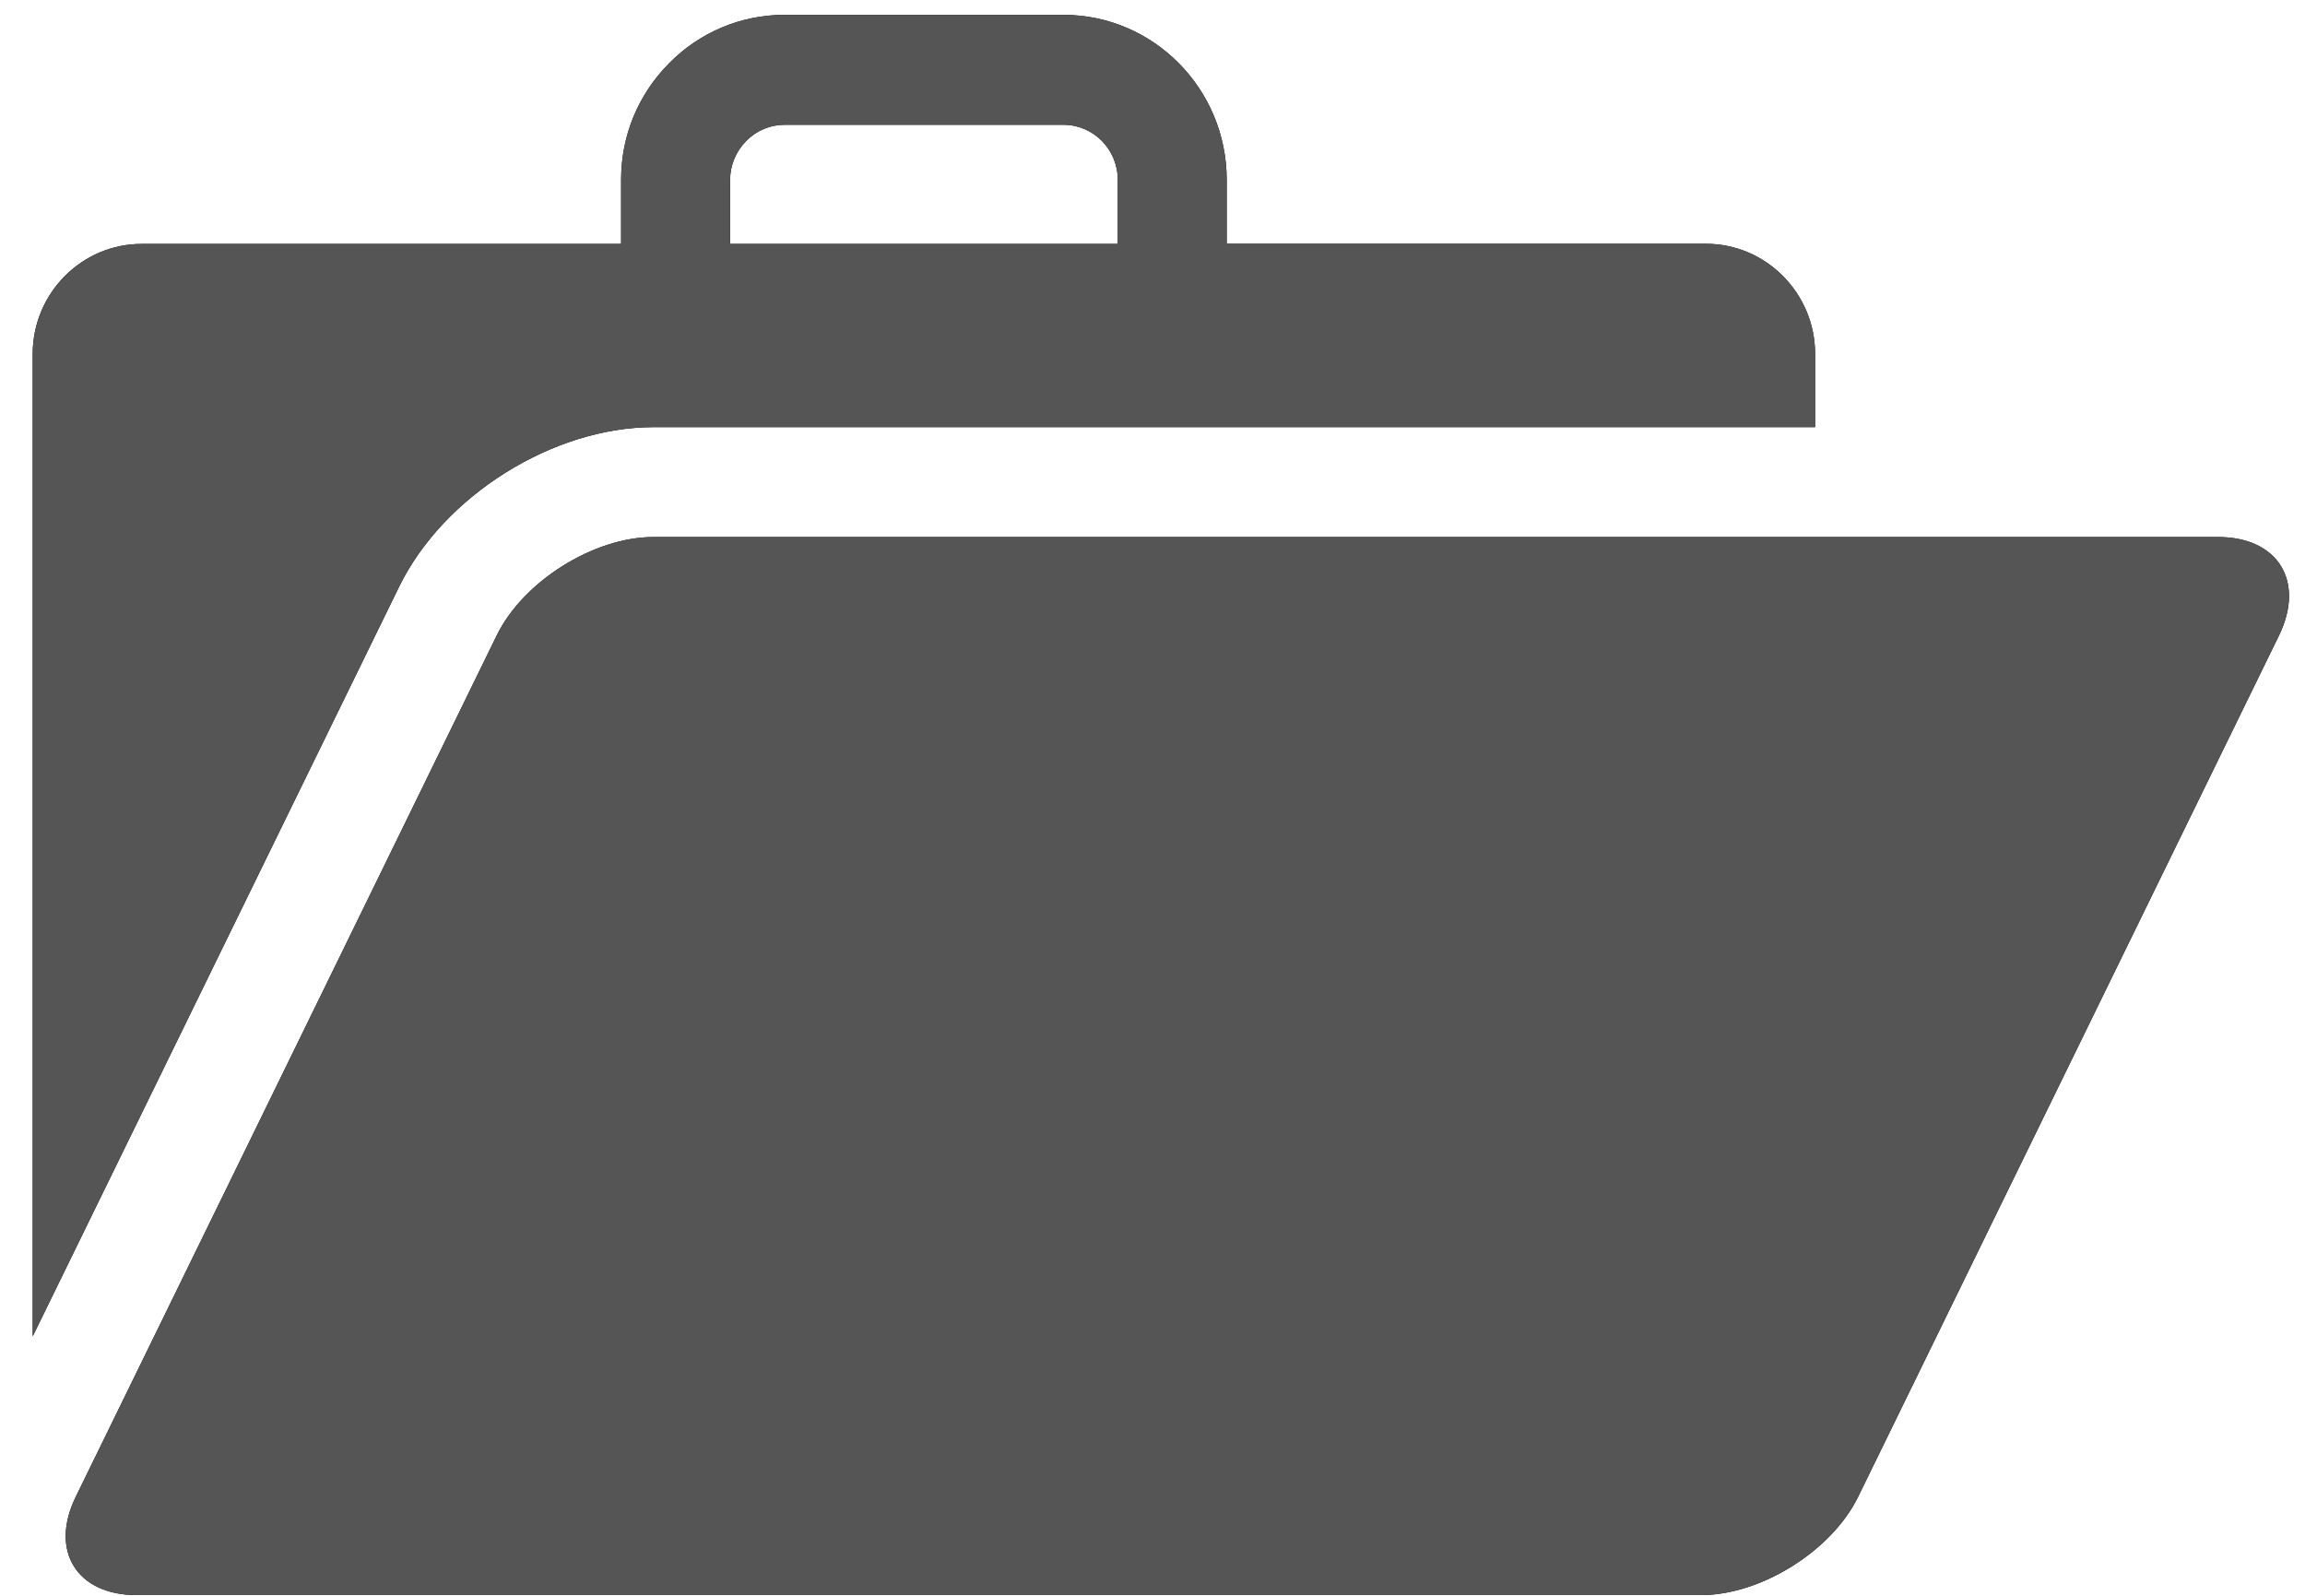
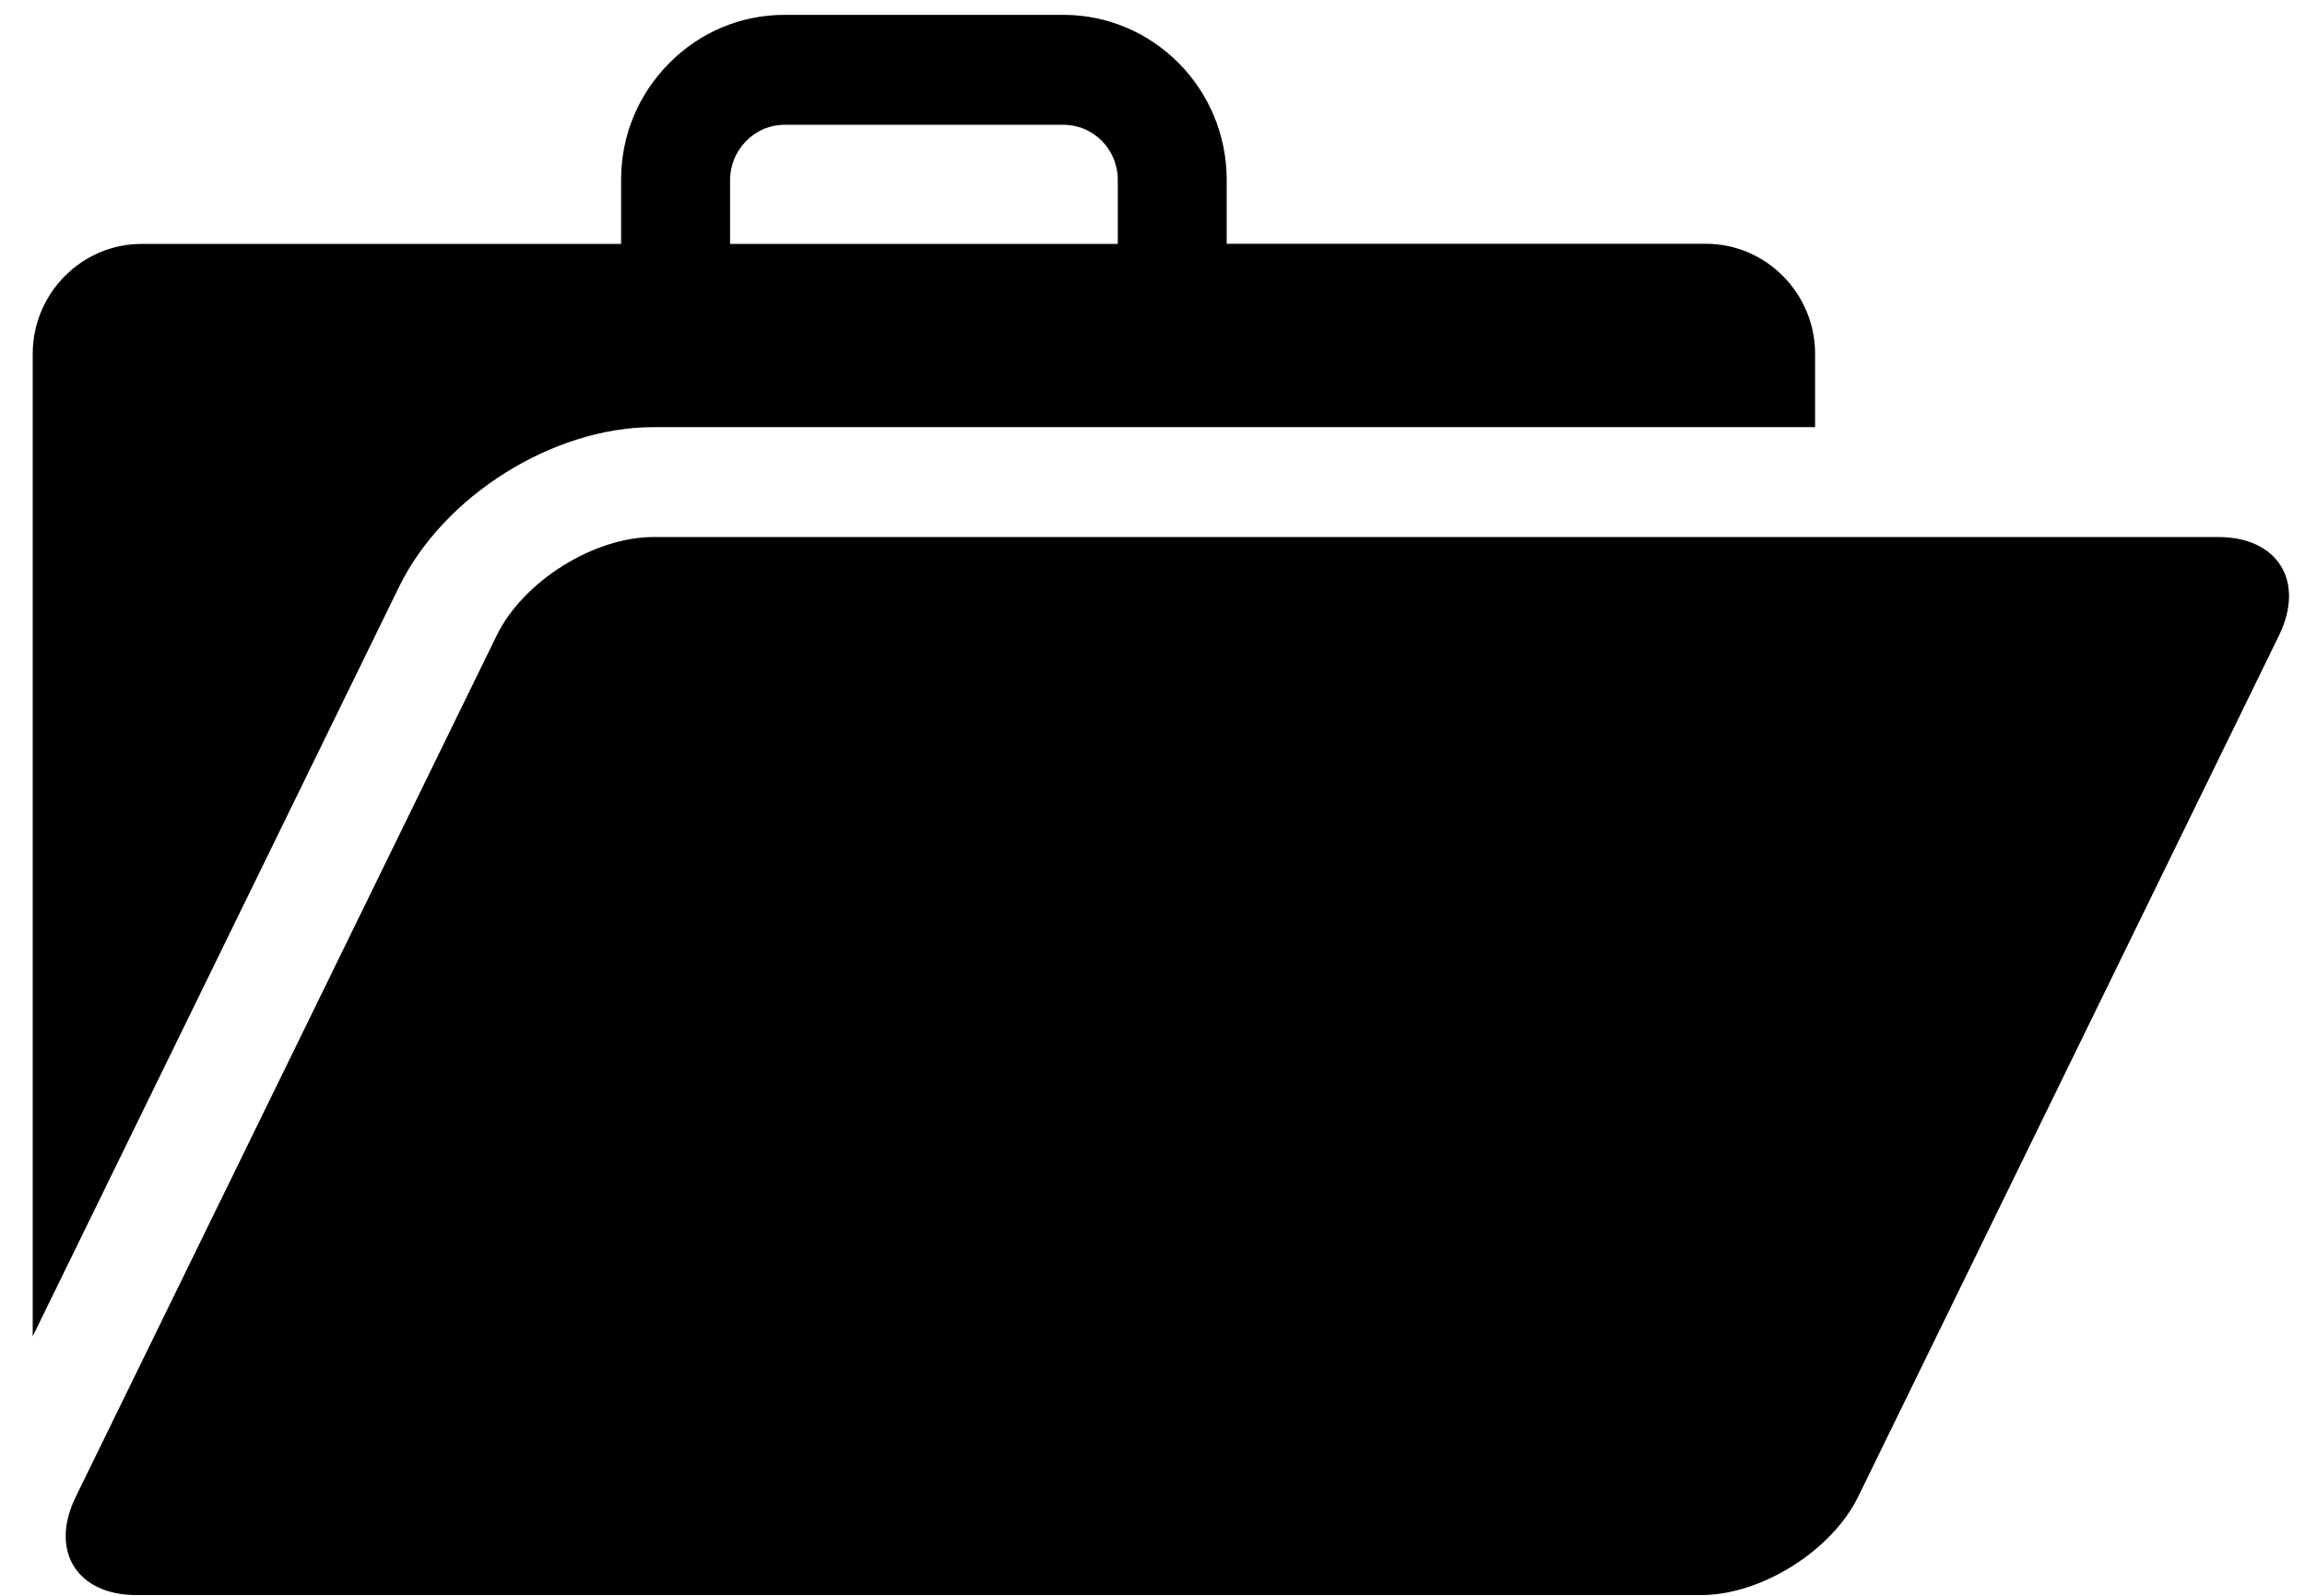
- <svg xmlns="http://www.w3.org/2000/svg" width="52" height="36" viewBox="0 0 52 36">
-   <g>
-     <g>
-       <path d="M.738 30.147V7.983c0-1.364 1.105-2.482 2.458-2.48h10.816V4.057c0-.995.382-1.923 1.082-2.628A3.64 3.64 0 0 1 17.7.335h6.29c2.029 0 3.684 1.667 3.684 3.723V5.5H38.49c1.35 0 2.458 1.118 2.458 2.482v1.654H14.742c-2.267 0-4.74 1.55-5.742 3.608zM16.47 5.502h8.747V4.058c0-.688-.55-1.243-1.228-1.243h-6.29c-.327 0-.636.13-.867.368a1.25 1.25 0 0 0-.362.875zm25.451 28.26c-.595 1.222-2.192 2.222-3.543 2.222H3.08c-1.35 0-1.968-1.002-1.369-2.221l9.492-19.422c.593-1.223 2.189-2.226 3.539-2.226H50.04c1.354 0 1.969 1.003 1.371 2.226z" />
-       <path fill="#555" d="M.738 30.147V7.983c0-1.364 1.105-2.482 2.458-2.48h10.816V4.057c0-.995.382-1.923 1.082-2.628A3.64 3.64 0 0 1 17.7.335h6.29c2.029 0 3.684 1.667 3.684 3.723V5.5H38.49c1.35 0 2.458 1.118 2.458 2.482v1.654H14.742c-2.267 0-4.74 1.55-5.742 3.608zM16.47 5.502h8.747V4.058c0-.688-.55-1.243-1.228-1.243h-6.29c-.327 0-.636.13-.867.368a1.25 1.25 0 0 0-.362.875zm25.451 28.26c-.595 1.222-2.192 2.222-3.543 2.222H3.08c-1.35 0-1.968-1.002-1.369-2.221l9.492-19.422c.593-1.223 2.189-2.226 3.539-2.226H50.04c1.354 0 1.969 1.003 1.371 2.226z" />
-     </g>
-   </g>
+ <svg xmlns="http://www.w3.org/2000/svg" width="52" height="36">
+   <path d="M.738 30.147V7.983c0-1.364 1.105-2.482 2.458-2.48h10.816V4.057c0-.995.382-1.923 1.082-2.628A3.64 3.64 0 0 1 17.7.335h6.29c2.029 0 3.684 1.667 3.684 3.723V5.5H38.49c1.35 0 2.458 1.118 2.458 2.482v1.654H14.742c-2.267 0-4.74 1.55-5.742 3.608zM16.47 5.502h8.747V4.058c0-.688-.55-1.243-1.228-1.243h-6.29c-.327 0-.636.13-.867.368a1.25 1.25 0 0 0-.362.875zm25.451 28.26c-.595 1.222-2.192 2.222-3.543 2.222H3.08c-1.35 0-1.968-1.002-1.369-2.221l9.492-19.422c.593-1.223 2.189-2.226 3.539-2.226H50.04c1.354 0 1.969 1.003 1.371 2.226z" />
</svg>
